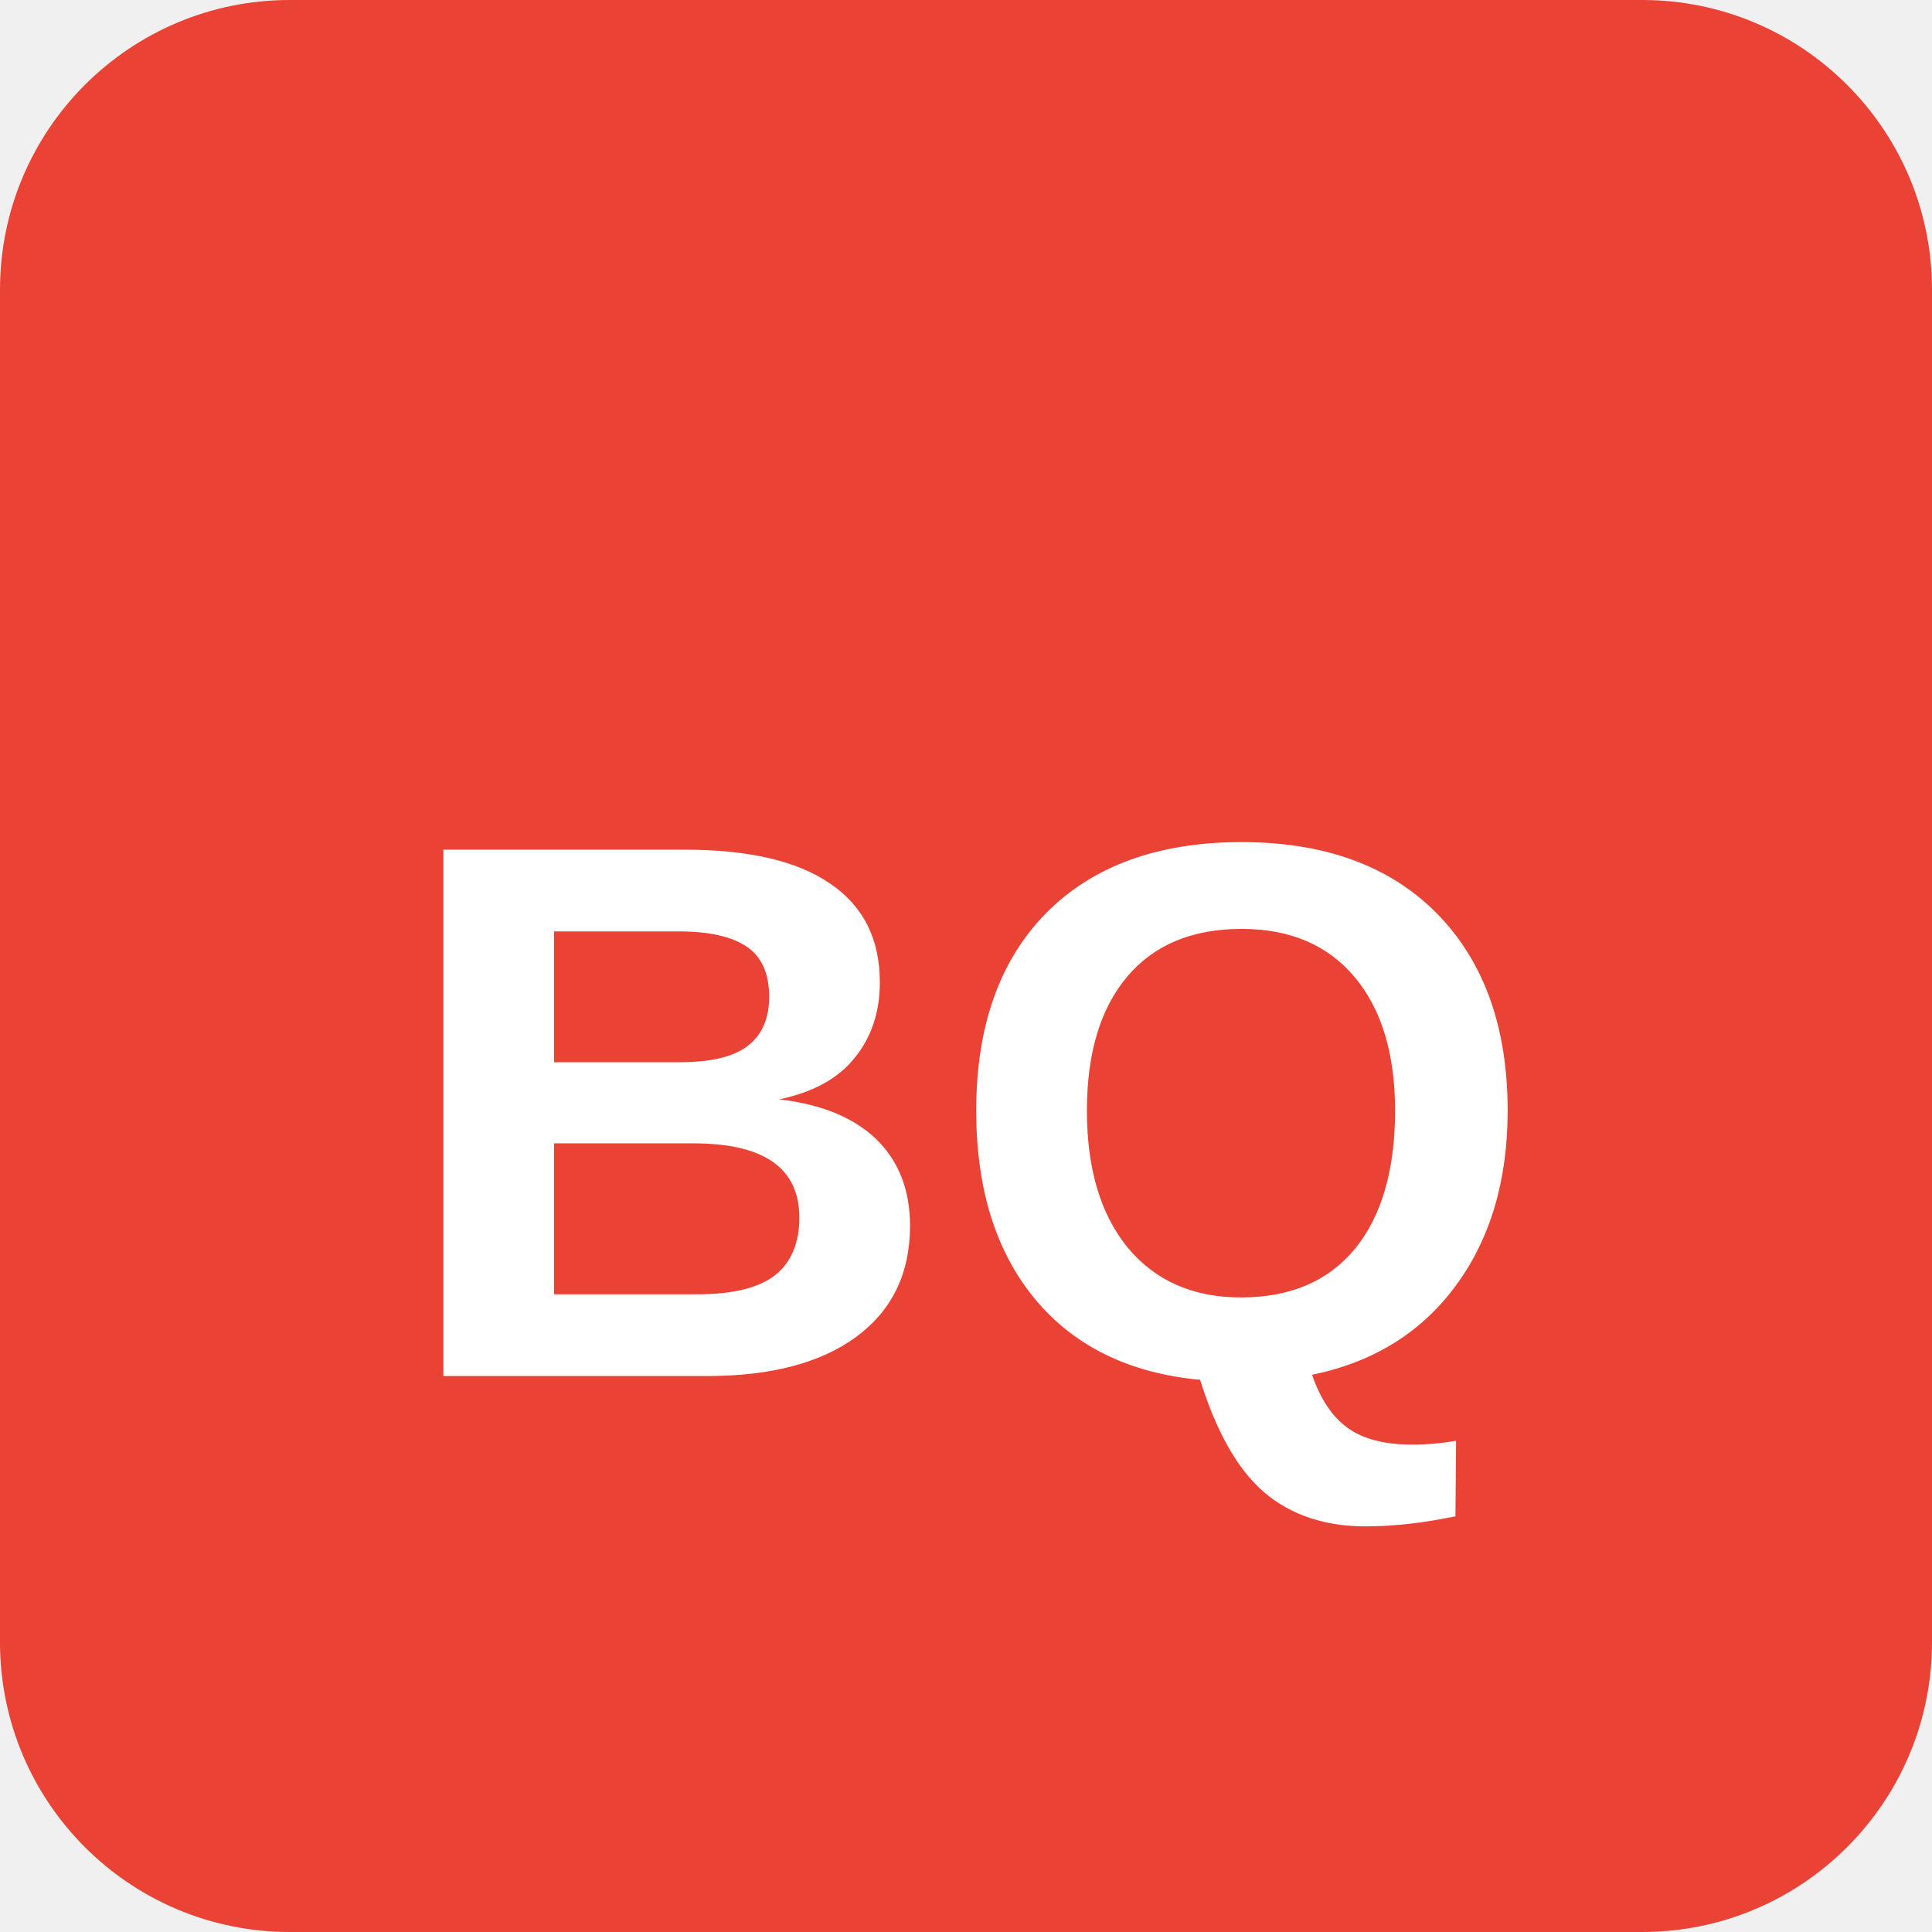
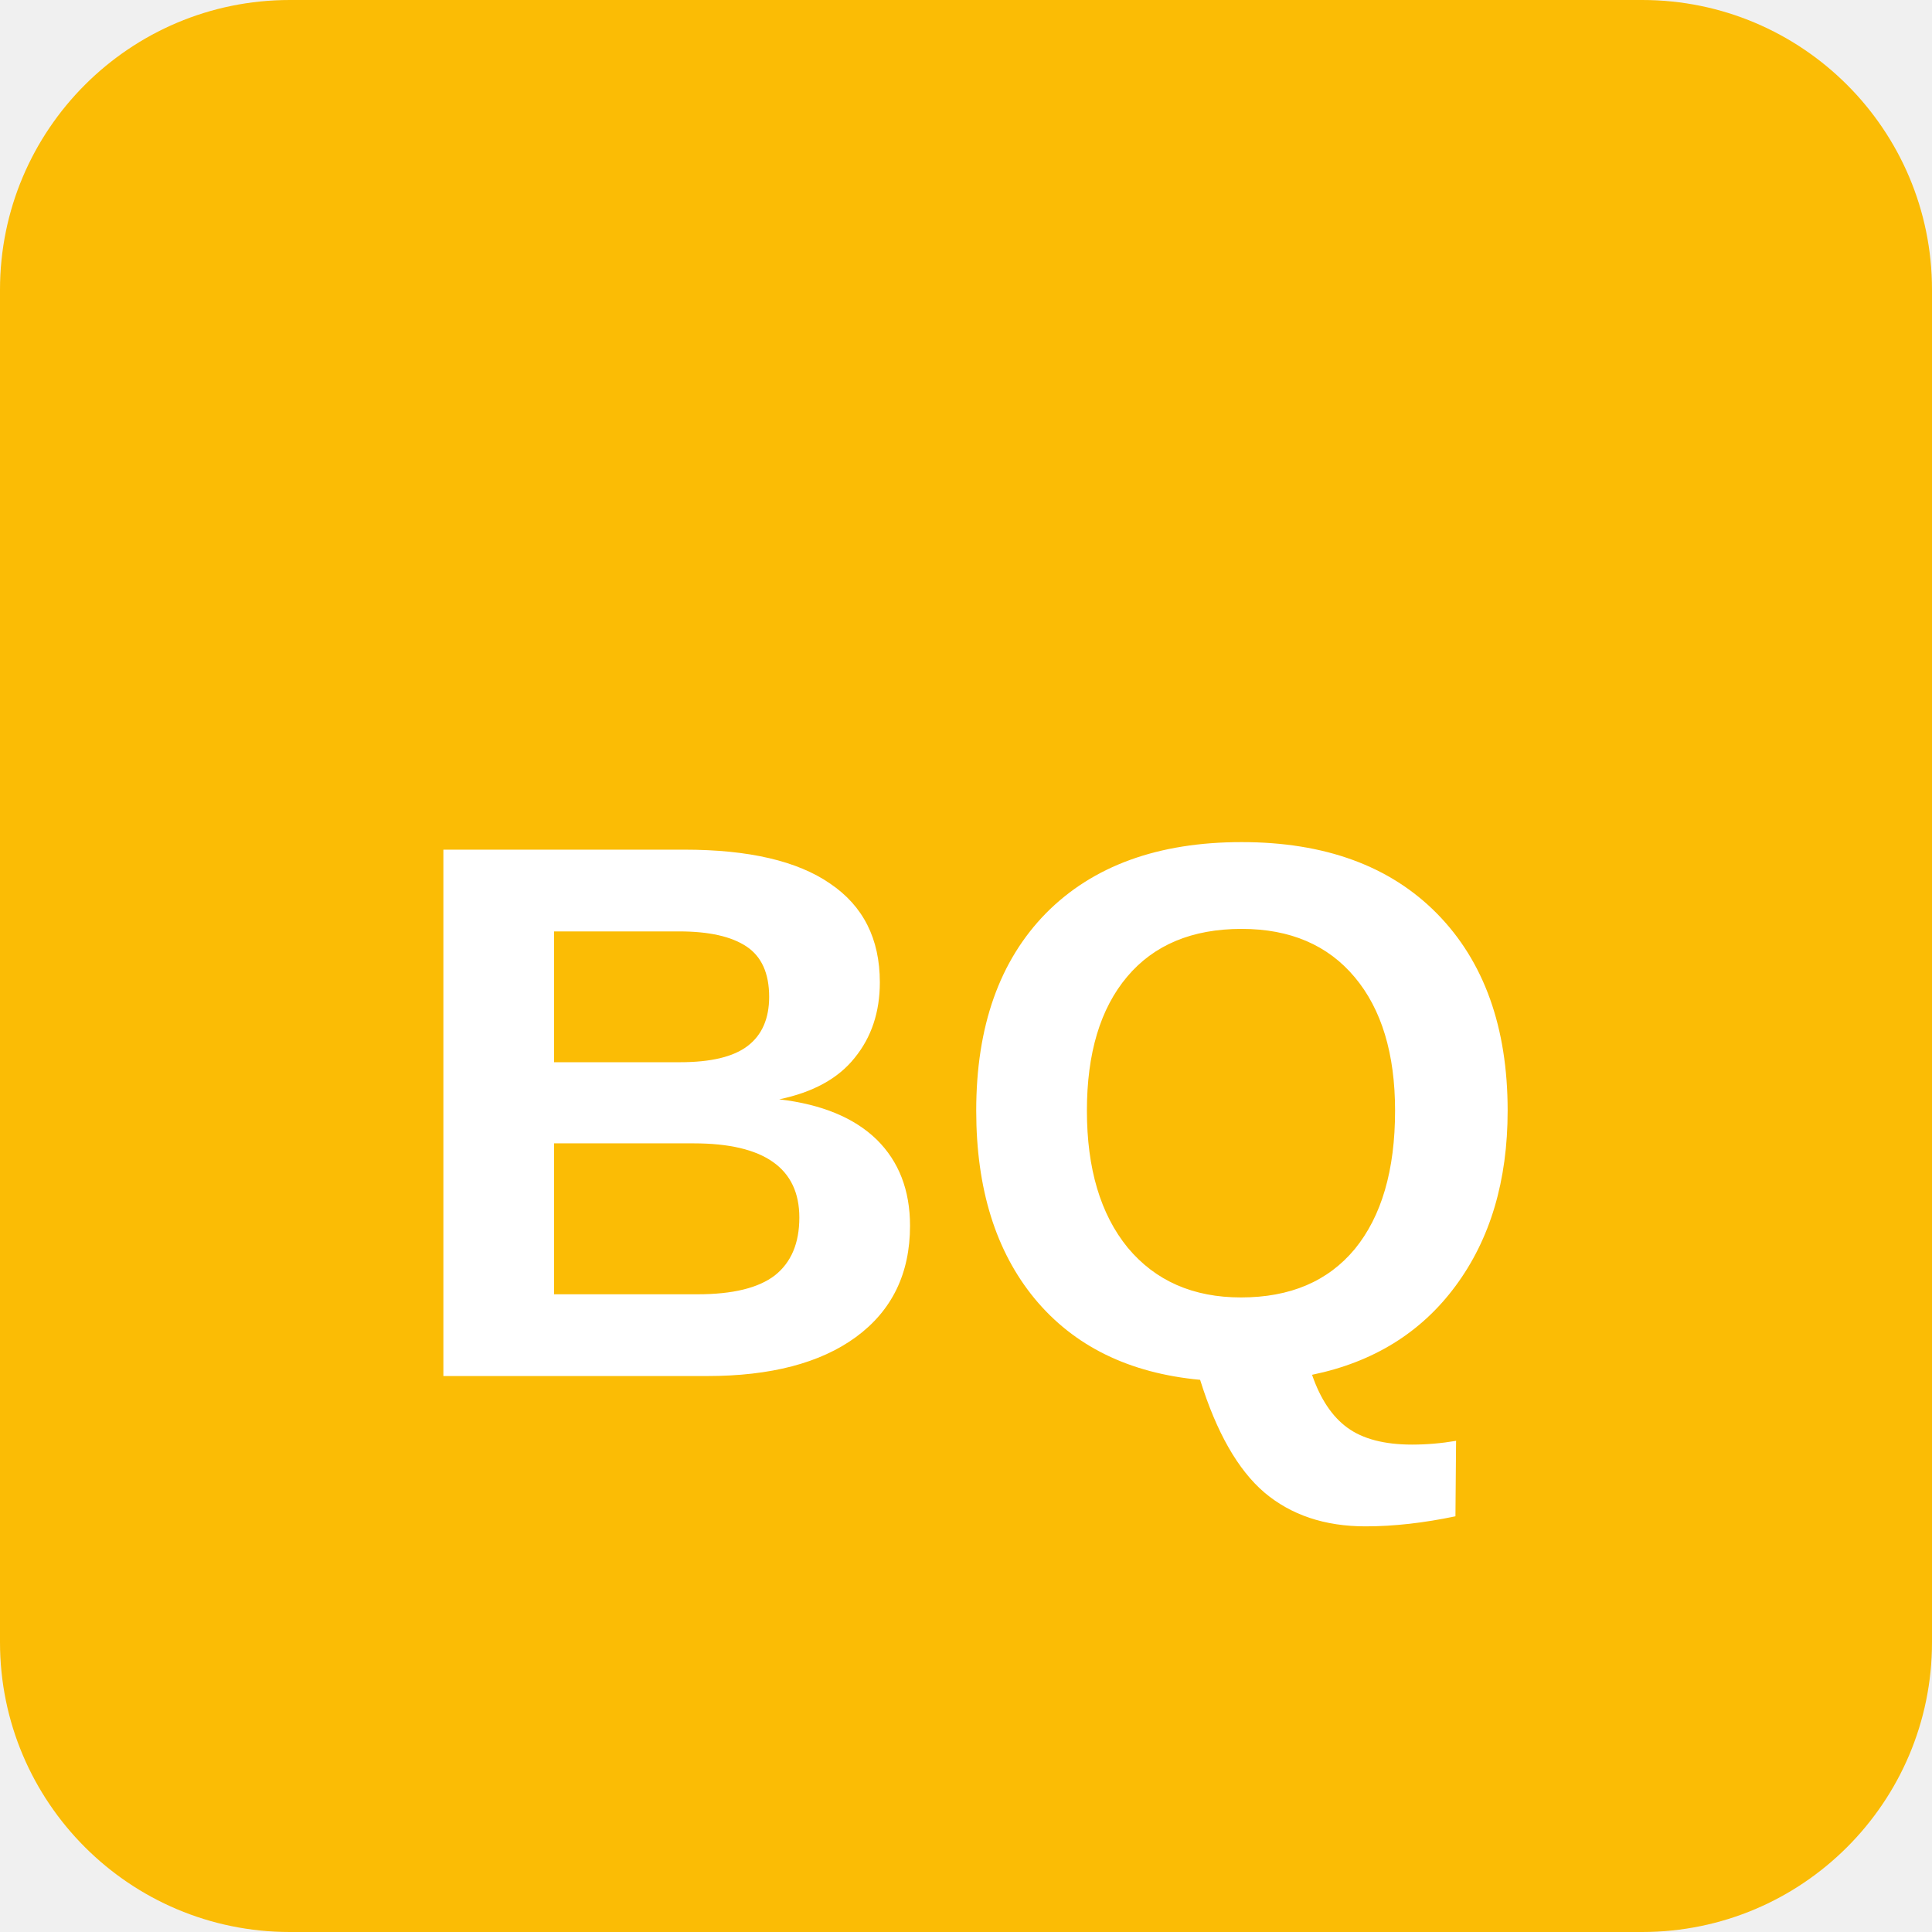
<svg xmlns="http://www.w3.org/2000/svg" width="48" height="48" viewBox="0 0 48 48">
-   <rect width="48" height="48" rx="7.2" fill="#EA4335" />
+   <rect width="48" height="48" rx="7.2" fill="#FBBC05" />
  <text x="50%" y="28.8" font-family="Arial, sans-serif" font-size="19" font-weight="bold" fill="#FFFFFF" text-anchor="middle" dominant-baseline="middle">
    BQ
  </text>
</svg>
